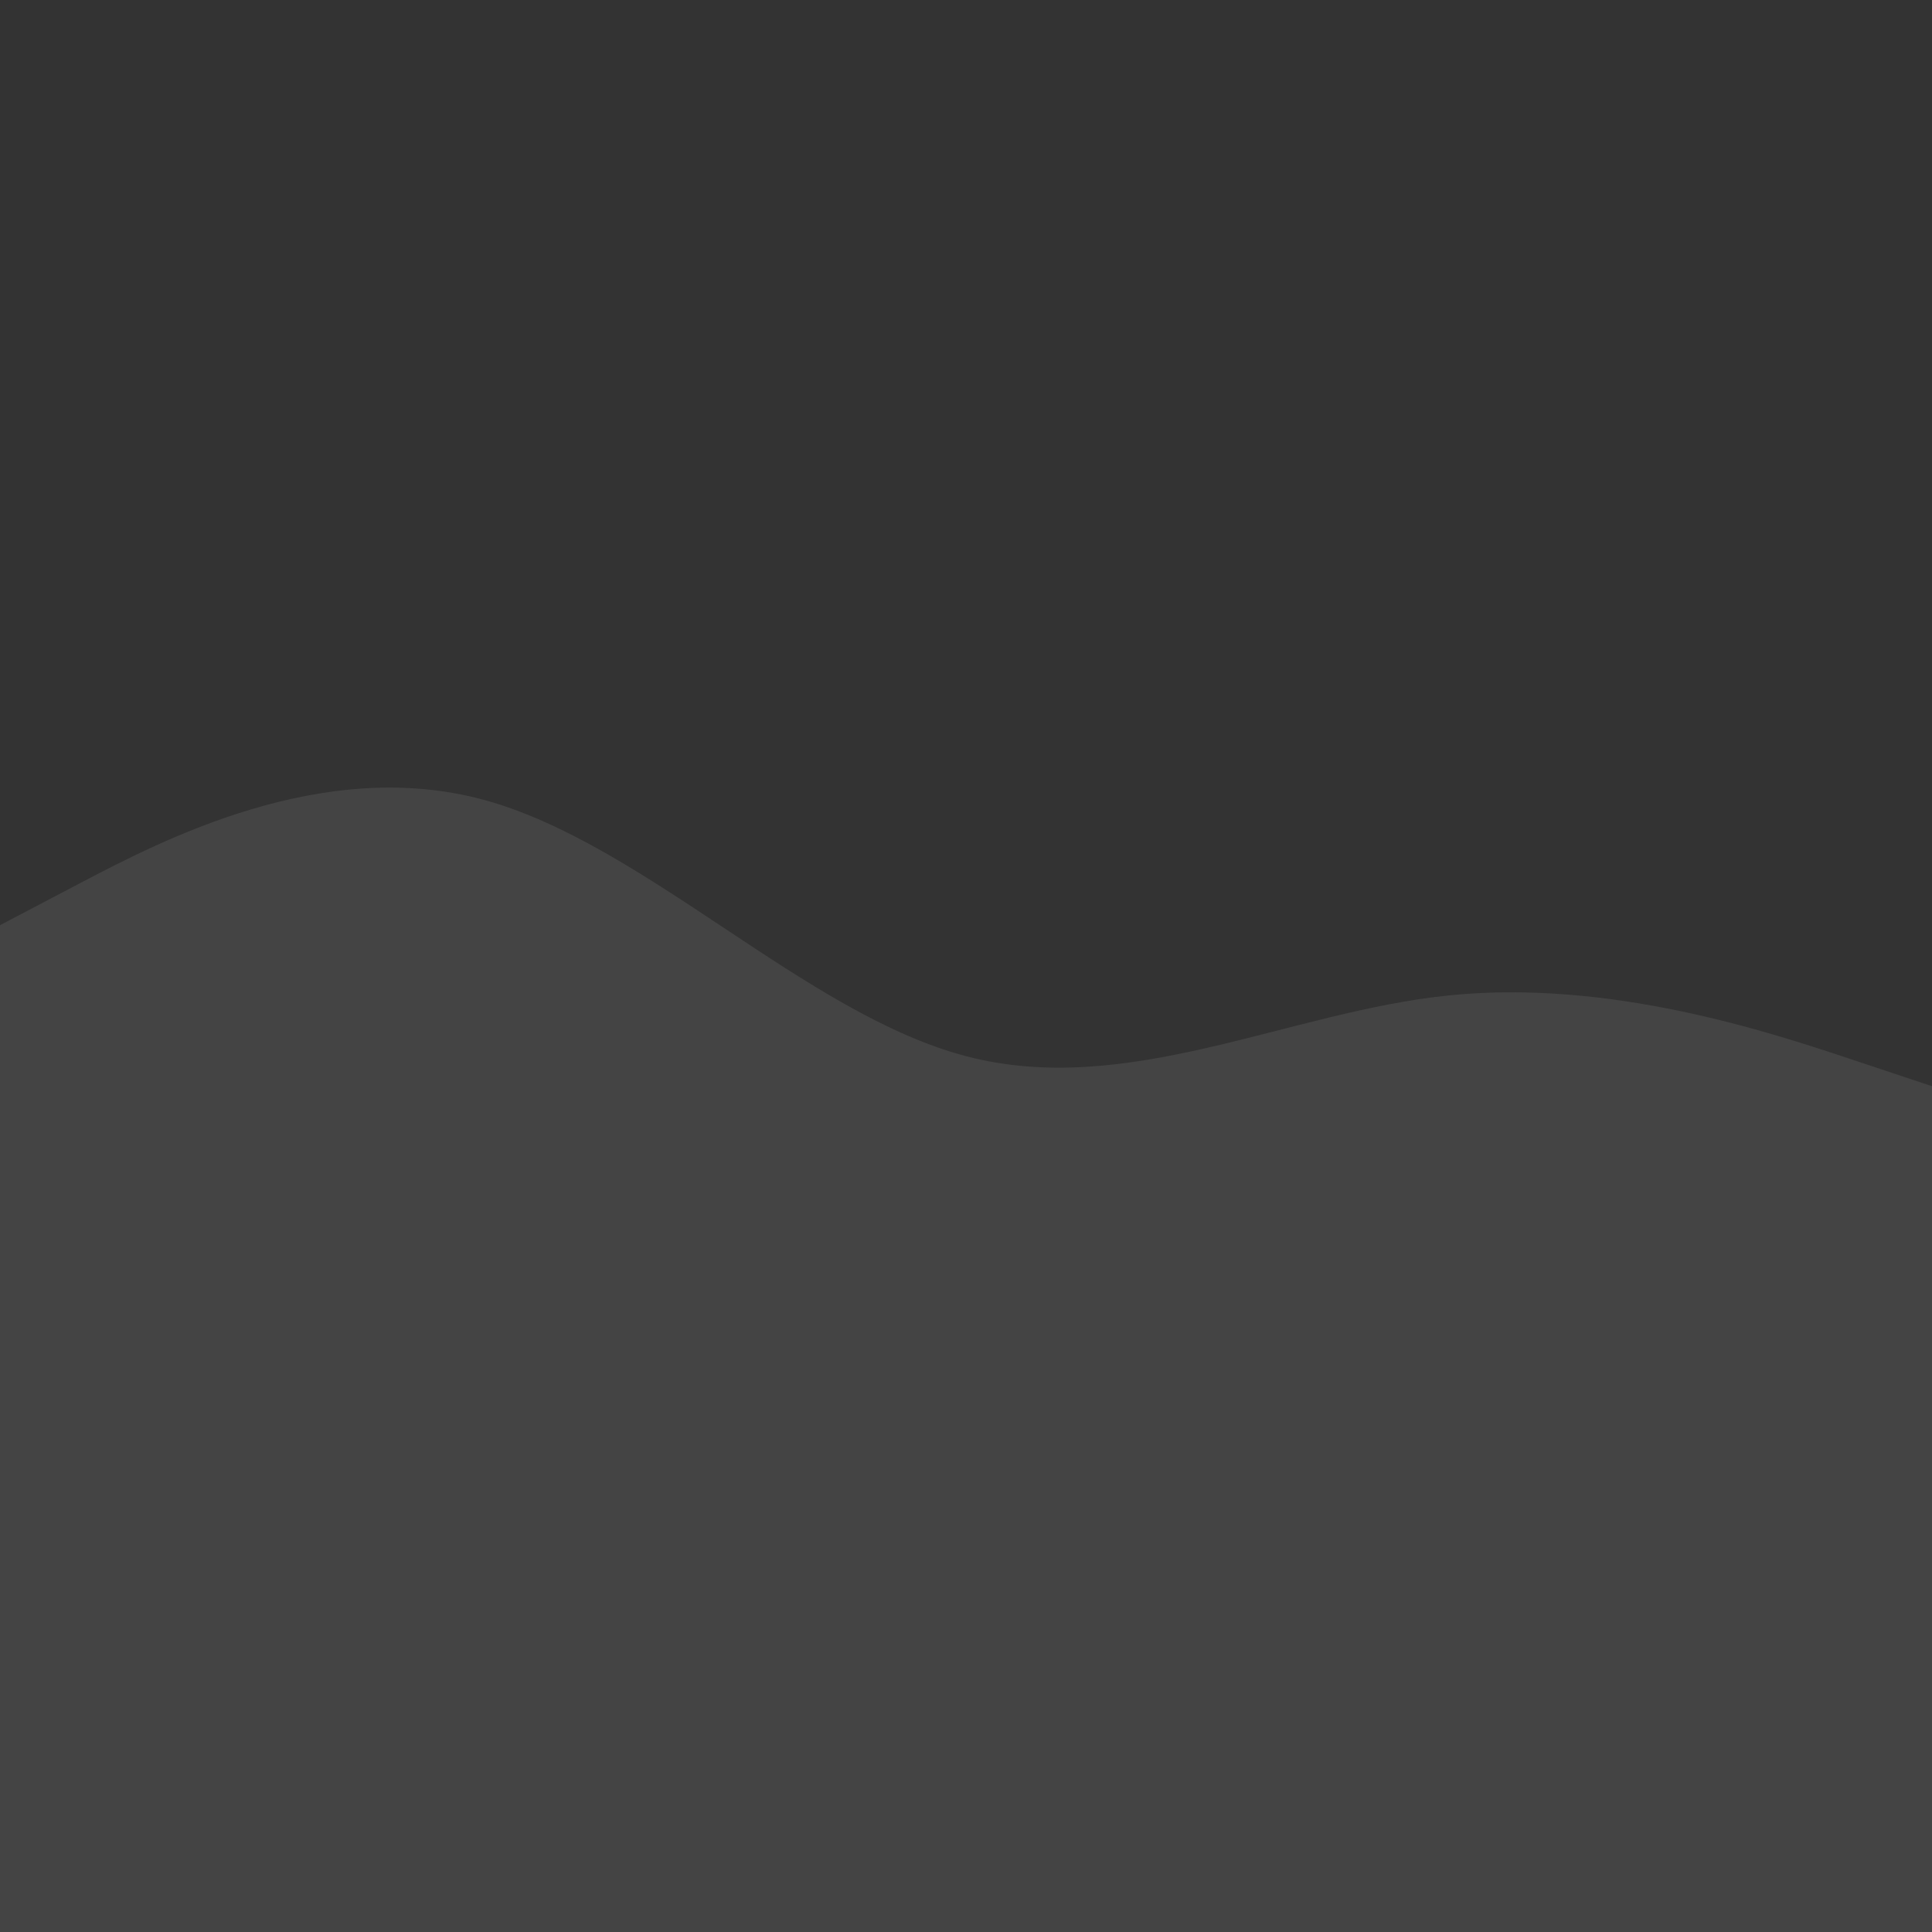
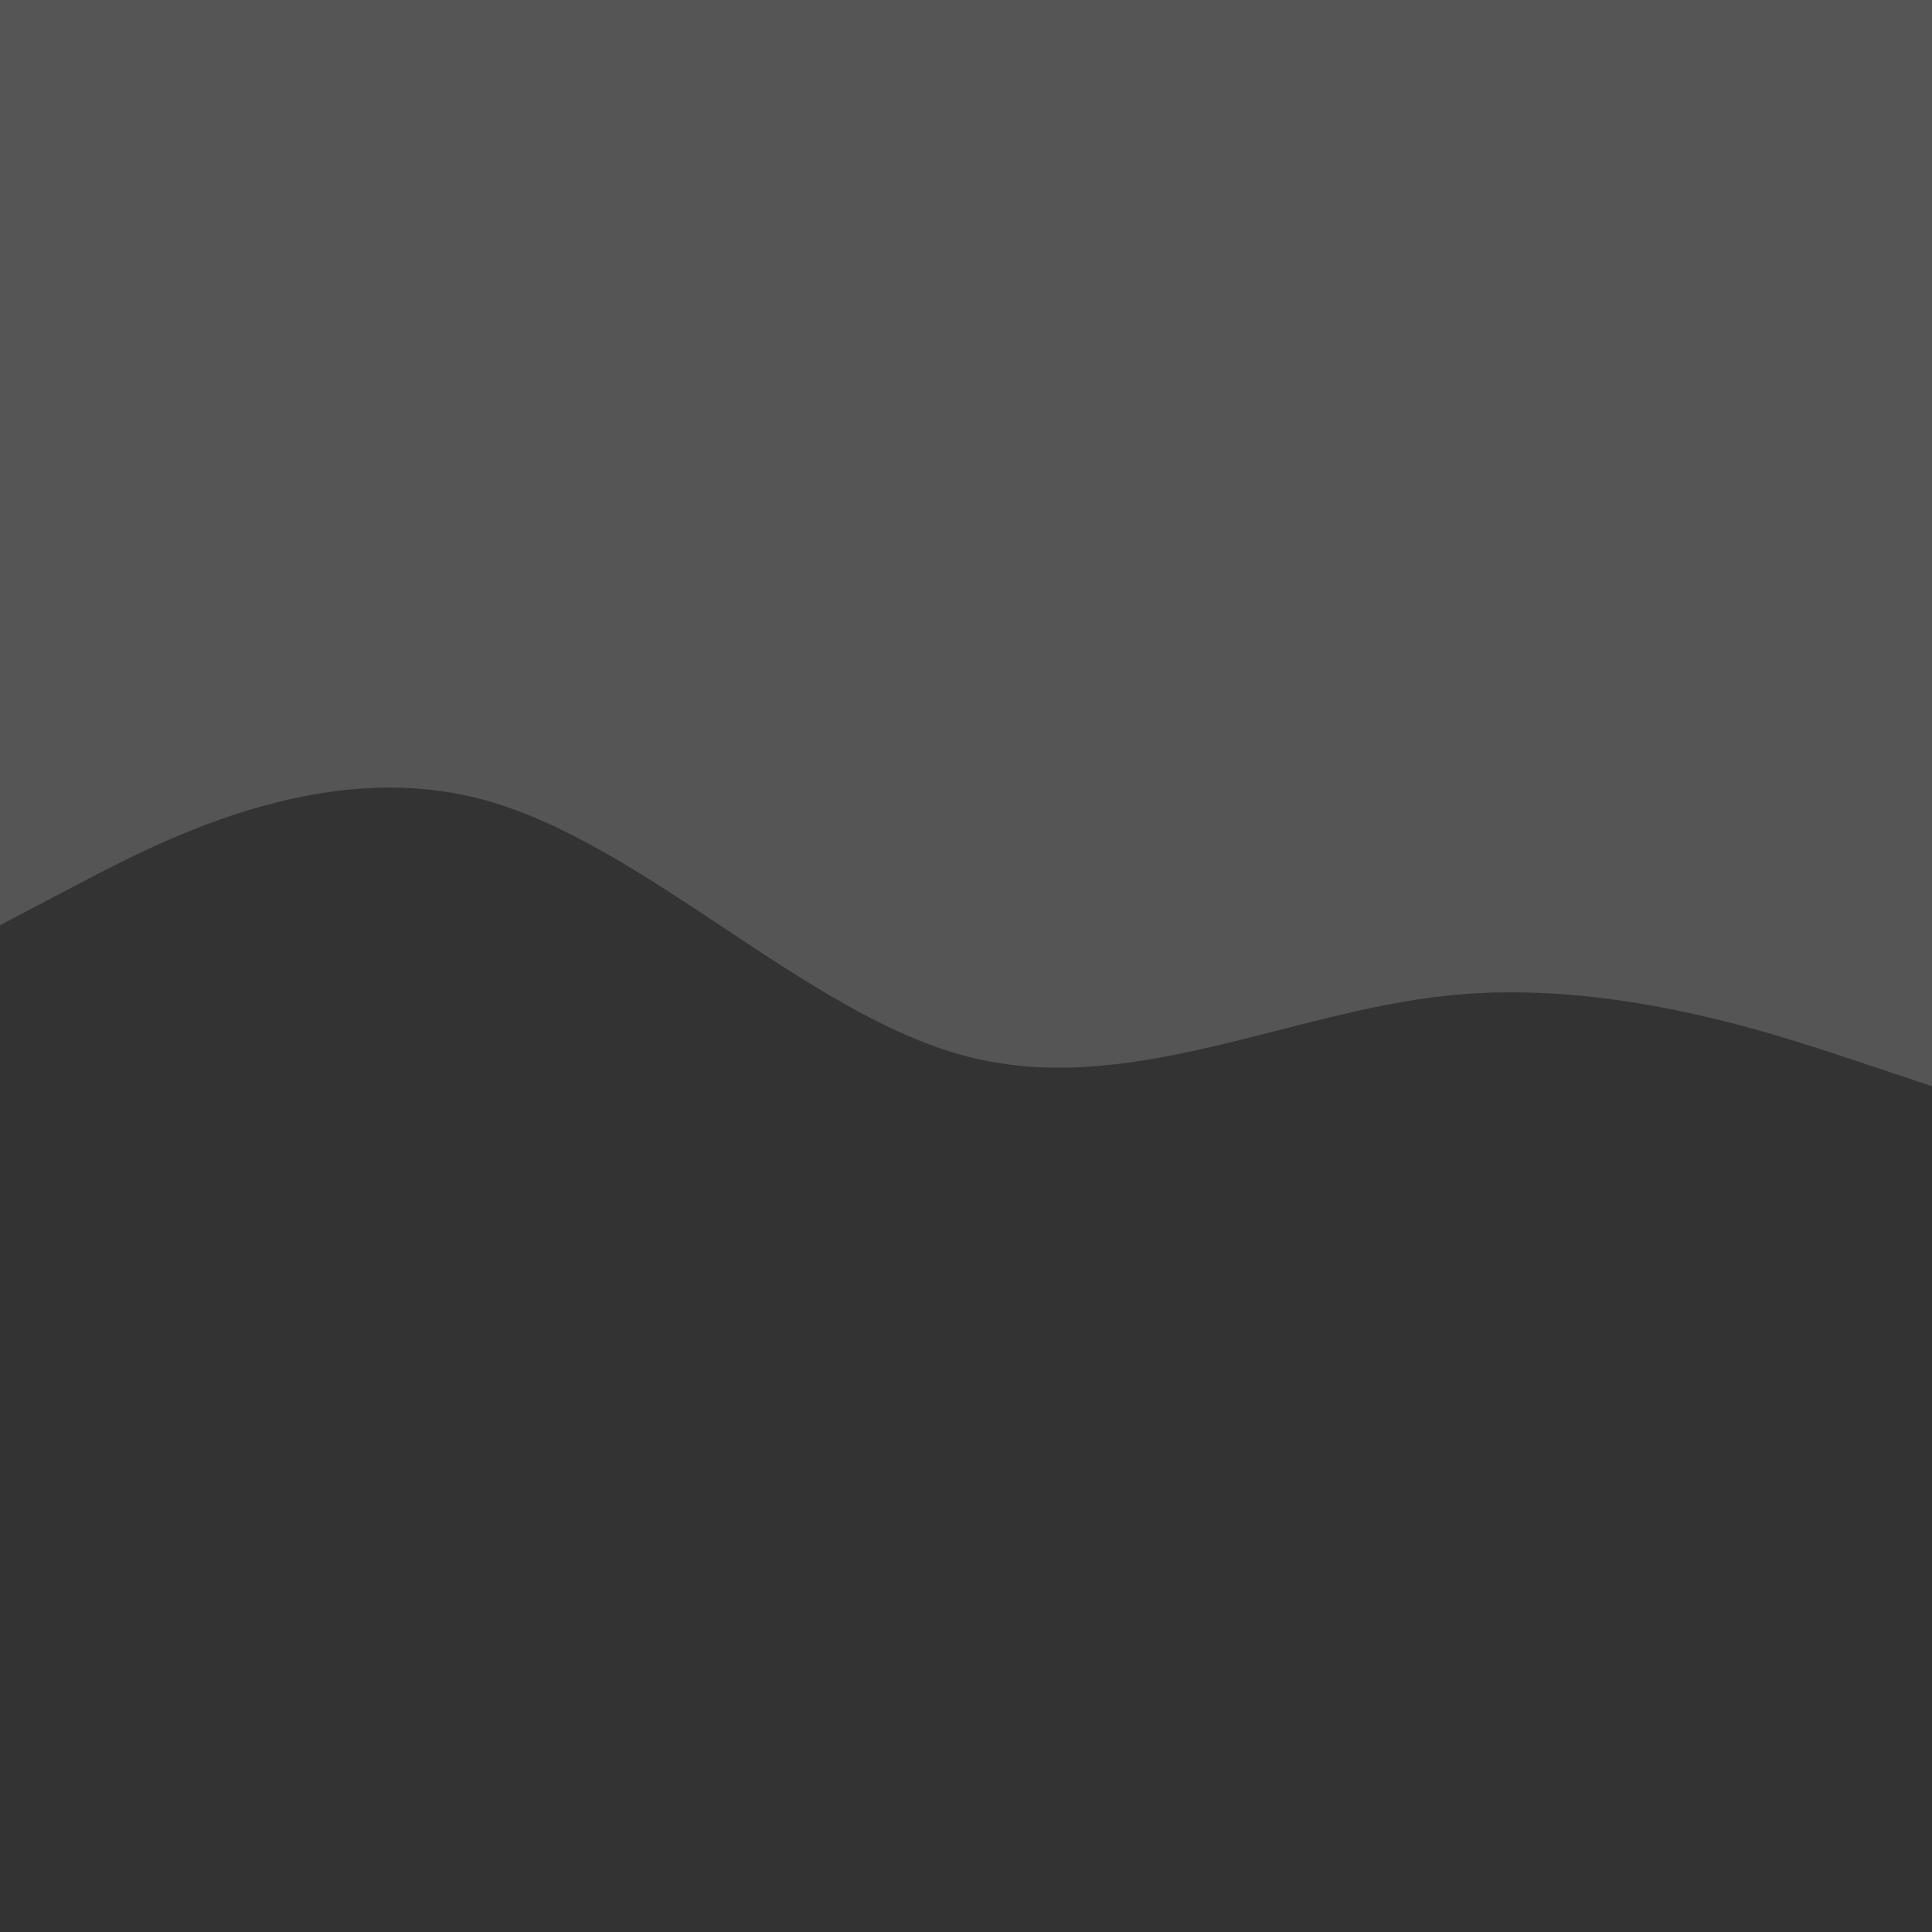
<svg xmlns="http://www.w3.org/2000/svg" id="visual" viewBox="0 0 900 900" width="900" height="900" version="1.1">
-   <rect x="0" y="0" width="900" height="900" fill="#333" />
-   <path d="M0 431L37.5 411.3C75 391.7 150 352.3 225 372.5C300 392.7 375 472.3 450 492C525 511.7 600 471.3 675 463.7C750 456 825 481 862.5 493.5L900 506L900 901L862.5 901C825 901 750 901 675 901C600 901 525 901 450 901C375 901 300 901 225 901C150 901 75 901 37.5 901L0 901Z" fill="#444" stroke-linecap="round" stroke-linejoin="miter" />
+   <rect x="0" y="0" width="900" height="900" fill="#555" />
+   <path d="M0 431L37.5 411.3C75 391.7 150 352.3 225 372.5C300 392.7 375 472.3 450 492C525 511.7 600 471.3 675 463.7C750 456 825 481 862.5 493.5L900 506L900 901L862.5 901C825 901 750 901 675 901C600 901 525 901 450 901C375 901 300 901 225 901C150 901 75 901 37.5 901L0 901Z" fill="#333" stroke-linecap="round" stroke-linejoin="miter" />
</svg>
